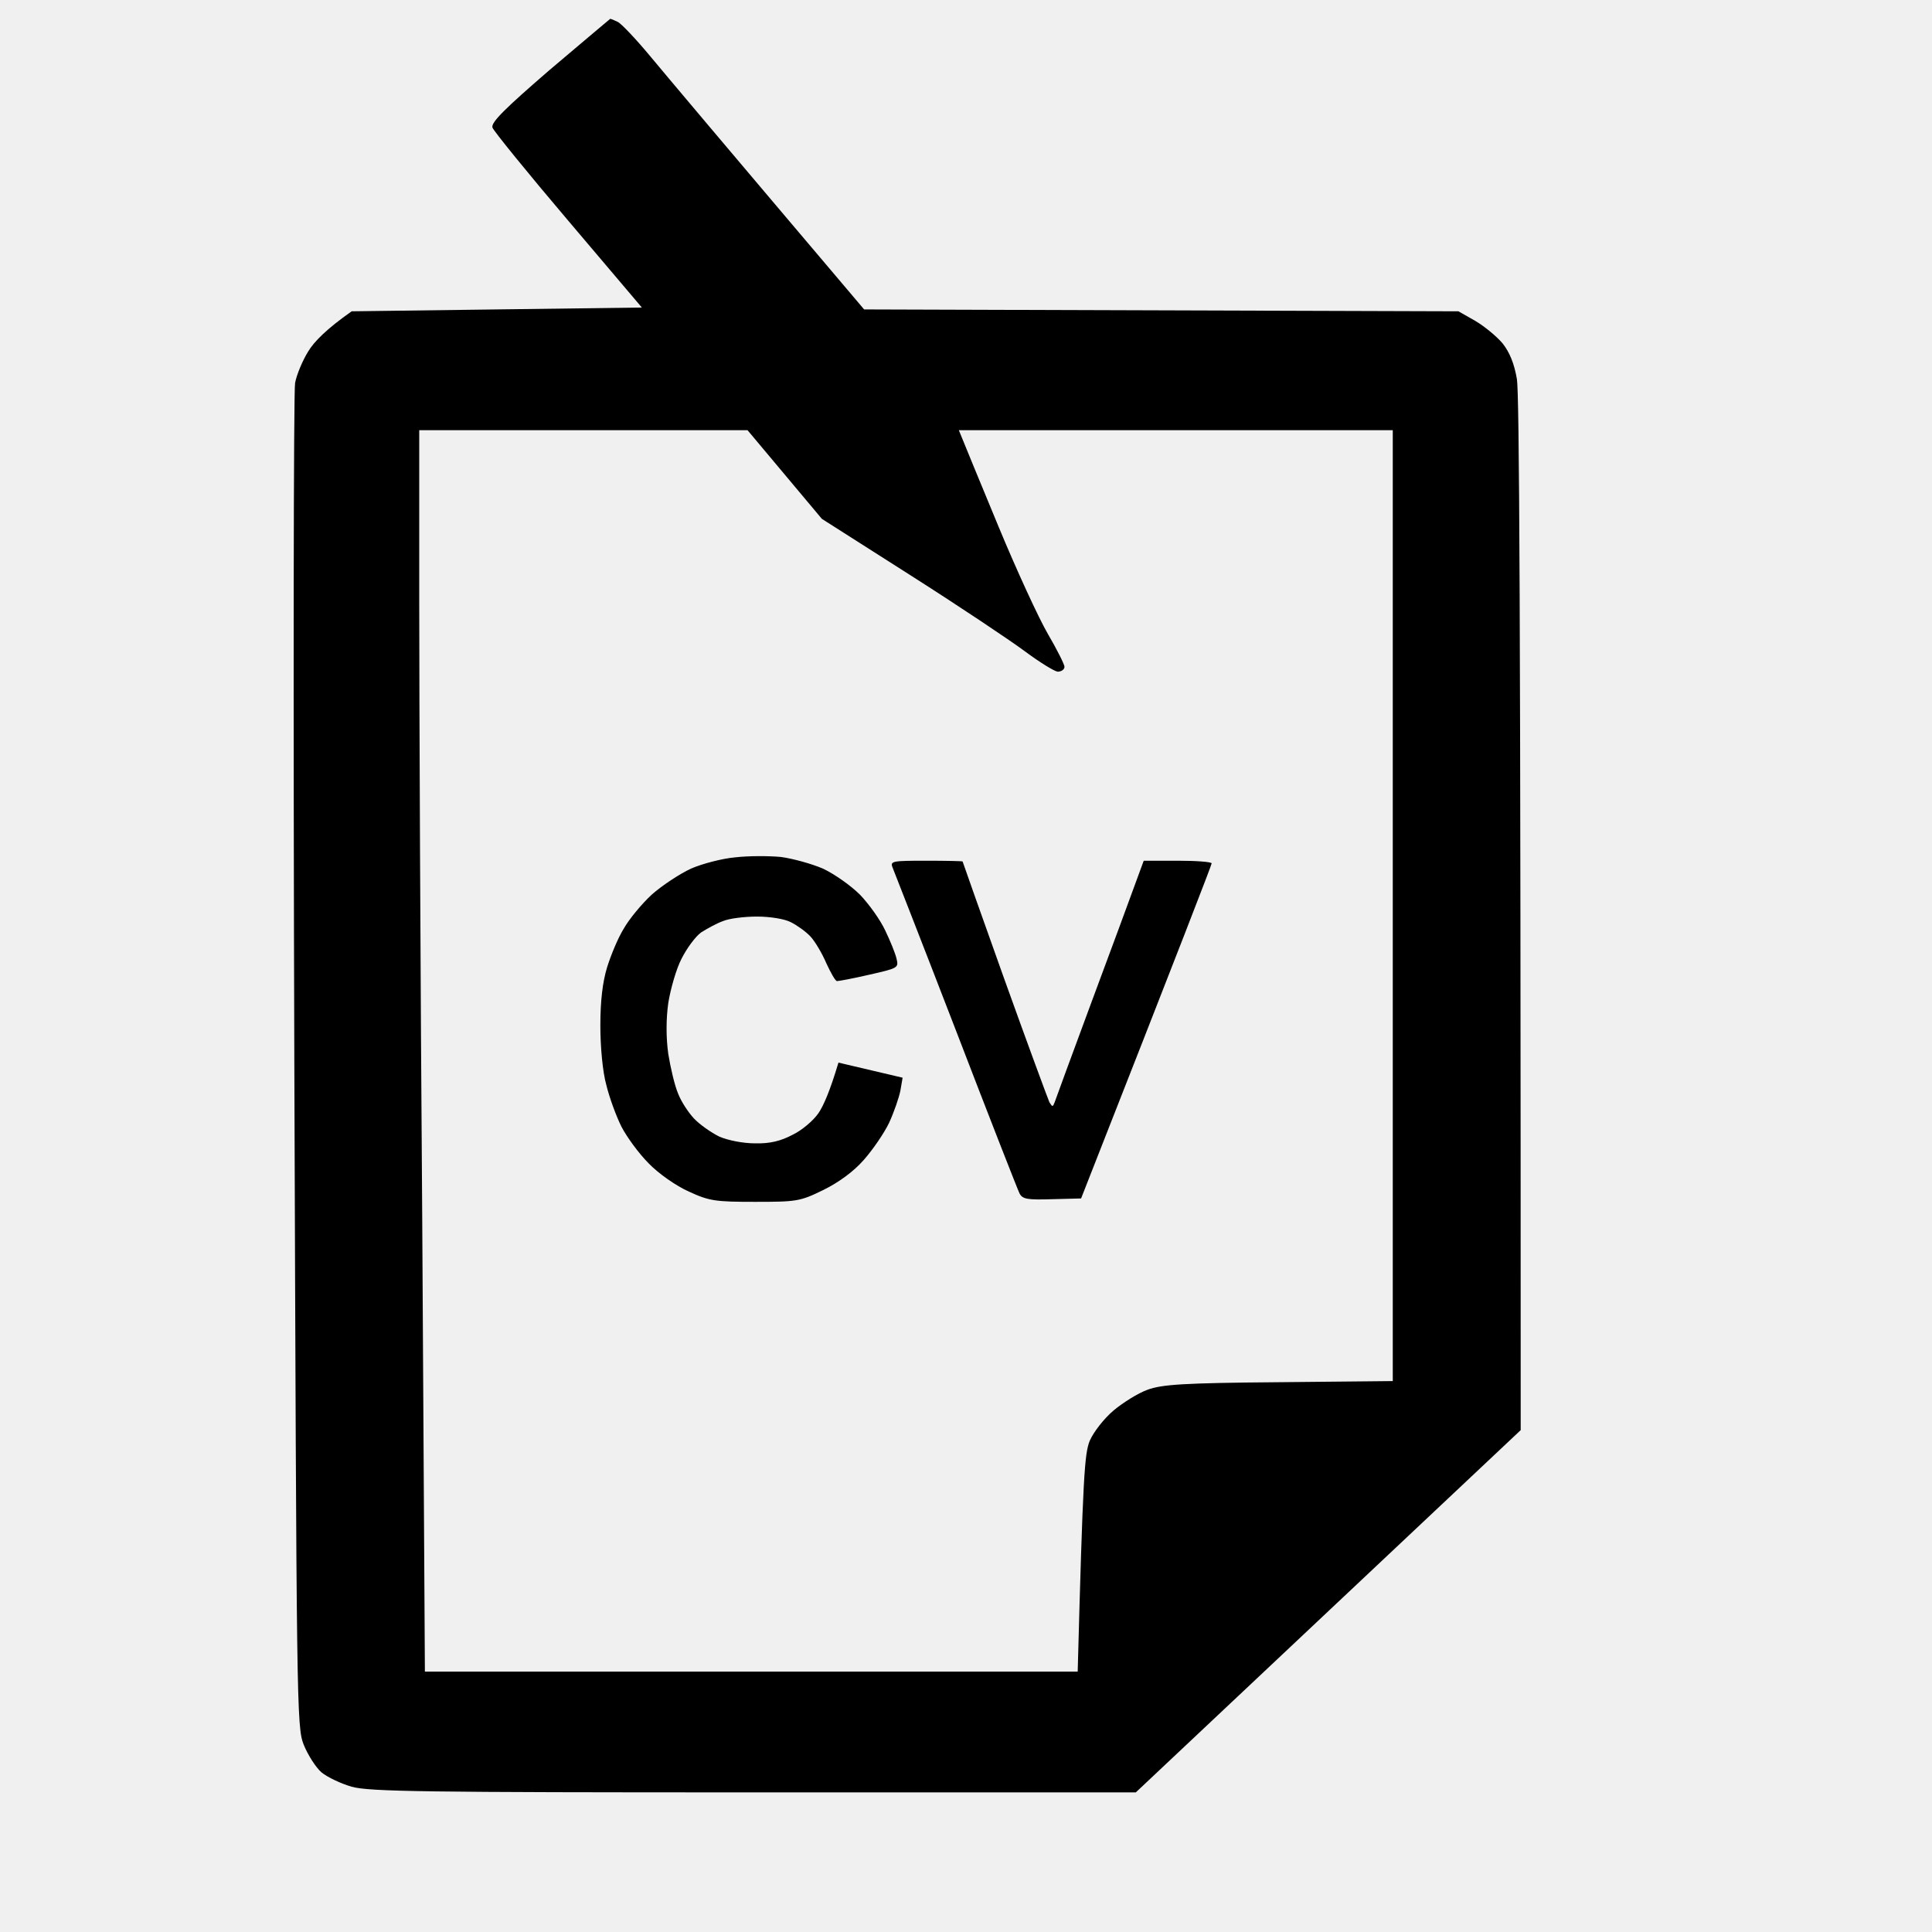
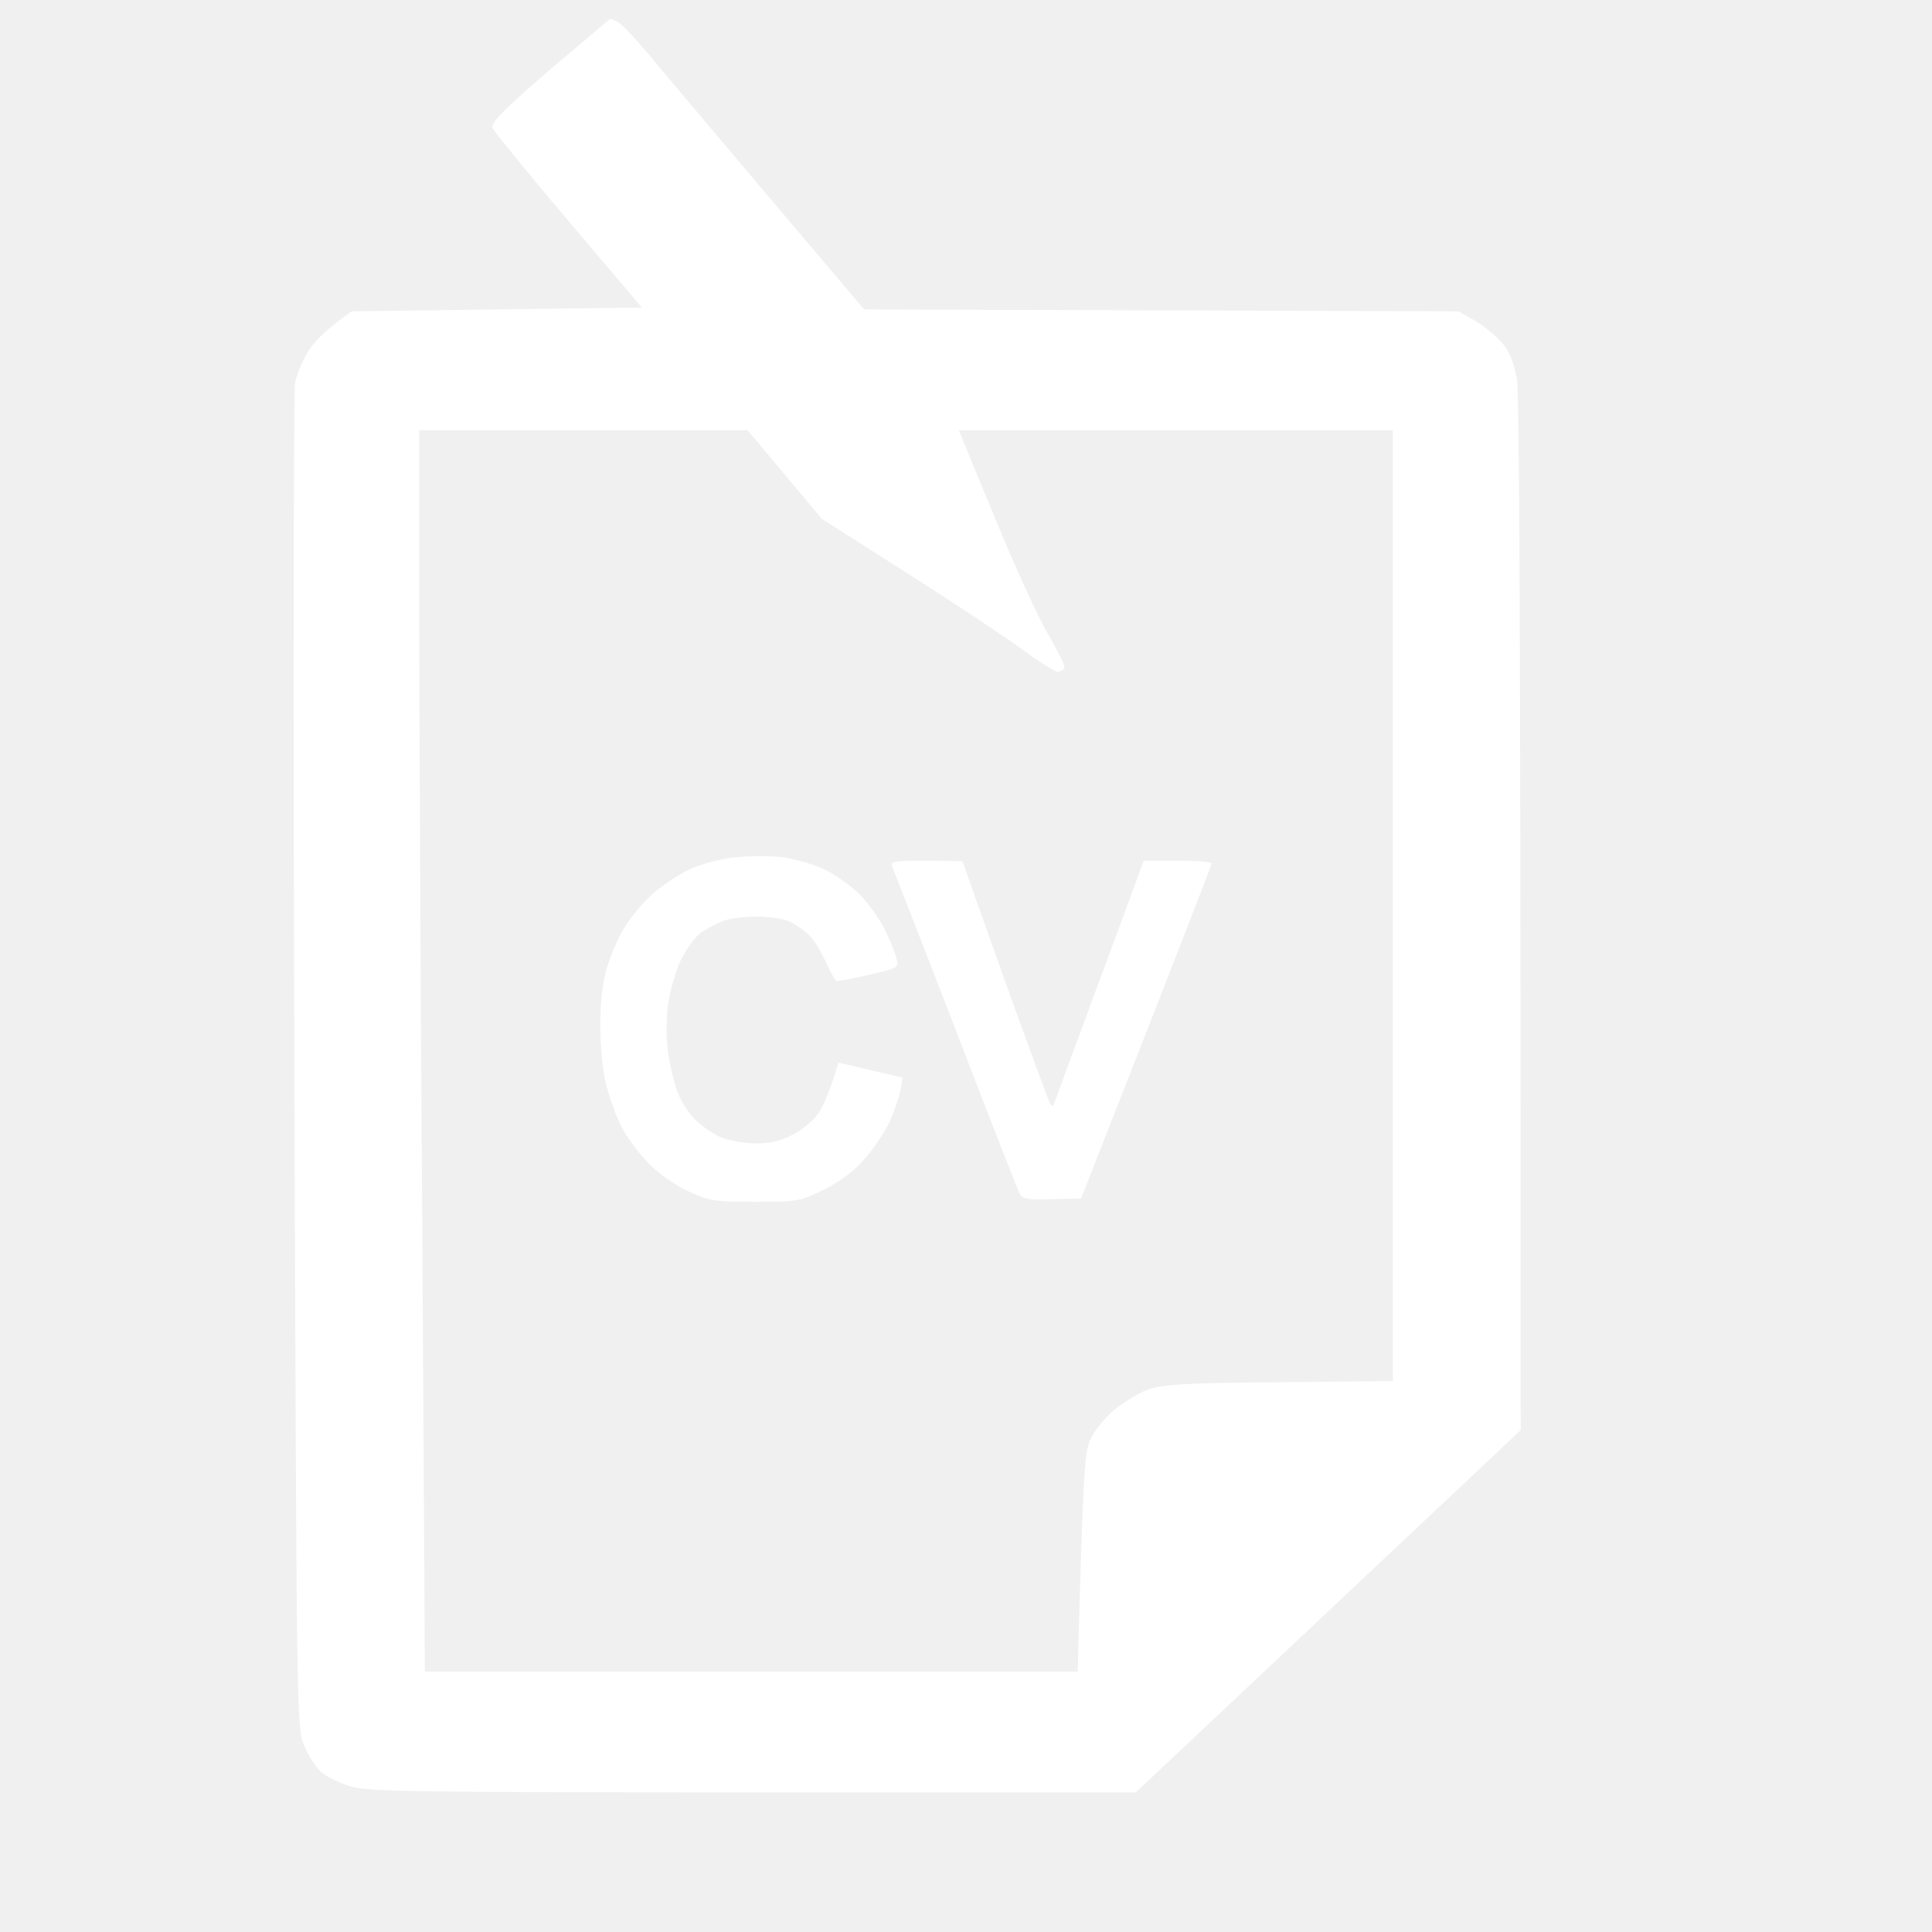
- <svg xmlns="http://www.w3.org/2000/svg" version="1.2" viewBox="0 0 512 512" width="32" height="32">
-   <path d="m161.8 5c0.1 0 0.9 0.3 1.9 0.8 0.9 0.4 4.8 4.5 8.7 9.2 3.9 4.7 18.2 21.7 56.6 67l157.5 0.5 4.4 2.5c2.4 1.4 5.7 4.1 7.3 6 1.9 2.4 3.1 5.4 3.8 9.5 0.6 3.8 1 56.4 1 278.5l-102 96h-101.3c-87.3 0-101.9-0.2-106.5-1.5-2.8-0.8-6.4-2.5-8-3.8-1.5-1.3-3.6-4.6-4.7-7.3-1.9-4.8-1.9-9-2.5-180.9-0.3-96.8-0.2-177.8 0.2-180 0.4-2.2 2-6 3.5-8.4 1.5-2.5 4.8-5.9 11.5-10.6l76.9-1-19.5-23c-10.7-12.6-19.8-23.8-20.1-24.7-0.4-1.4 3.4-5.1 15.2-15.3 8.7-7.4 15.9-13.4 16-13.5zm-50.7 154.3c0 24.8 0.3 98.9 0.8 164.5l0.7 119.2h173c1.4-52.2 1.8-57.7 3.2-61.2 1-2.3 3.8-5.9 6.3-8 2.5-2.1 6.5-4.6 9-5.5 3.8-1.4 9.5-1.8 34.7-2l30.3-0.3v-252h-115c1.4 3.5 5.7 13.9 10.5 25.5 4.8 11.6 10.7 24.4 13.1 28.5 2.4 4.1 4.4 8.1 4.4 8.7 0 0.7-0.8 1.3-1.8 1.3-0.9-0.1-4.8-2.5-8.7-5.4-3.9-2.9-17.5-12-30.4-20.2l-23.4-14.9-19.7-23.5h-87zm95.8 67.8c3.1 0.4 8.2 1.8 11.2 3.1 3 1.4 7.4 4.5 9.8 6.9 2.4 2.5 5.4 6.7 6.7 9.5 1.3 2.7 2.7 6.1 3 7.5 0.6 2.4 0.3 2.5-7.2 4.2-4.3 1-8.1 1.7-8.6 1.7-0.4 0-1.6-2.1-2.8-4.7-1.1-2.6-3-5.8-4.2-7.1-1.2-1.3-3.6-3-5.2-3.8-1.7-0.9-5.6-1.5-9-1.5-3.3 0-7.4 0.5-9 1.2-1.7 0.6-4.2 2-5.8 3-1.5 1.1-3.8 4.2-5.2 7-1.4 2.7-2.9 8-3.5 11.7-0.6 4.3-0.6 9.2 0 13.5 0.6 3.7 1.7 8.4 2.6 10.5 0.8 2.1 2.7 5 4.2 6.6 1.5 1.6 4.5 3.7 6.7 4.8 2.3 1 6.3 1.8 9.5 1.8 3.9 0.1 6.8-0.6 10-2.3 2.5-1.2 5.5-3.8 6.8-5.7 1.3-1.9 3-5.7 5.3-13.4l17 4-0.6 3.5c-0.4 1.9-1.7 5.7-3 8.5-1.3 2.7-4.3 7.1-6.7 9.8-2.7 3.1-6.7 6-10.8 8-6.1 3-7.1 3.1-18 3.1-10.4 0-12.1-0.2-17.5-2.7-3.4-1.5-8.1-4.8-10.7-7.5-2.6-2.6-5.8-7-7.2-9.7-1.4-2.8-3.2-7.7-4-11-1-3.5-1.6-10.2-1.6-15.8 0-6.6 0.6-11.6 1.8-15.5 1-3.2 2.9-7.8 4.4-10.2 1.4-2.5 4.8-6.6 7.4-9 2.7-2.4 7.4-5.5 10.4-6.9 3-1.3 8.3-2.7 11.8-3 3.4-0.4 8.8-0.4 12-0.1zm38.5 1c5.4 0 9.7 0.1 9.7 0.2 0 0.1 5 14.2 11.1 31.3 6.1 17 11.5 31.6 11.9 32.5 0.8 1.3 0.9 1.3 1.4 0 0.3-0.9 4.6-12.6 9.6-26.1 5-13.4 10.2-27.5 14-37.9h9c4.9 0 9 0.3 9 0.7 0 0.4-7.8 20.6-34.6 88.8l-7.7 0.2c-6.5 0.2-7.8 0-8.6-1.5-0.5-1-8.1-20.4-16.9-43.3-8.8-22.8-16.4-42.2-16.8-43.2-0.6-1.6 0.1-1.7 8.9-1.7z" fill="black" />
+ <svg xmlns="http://www.w3.org/2000/svg" version="1.2" viewBox="0 0 512 512" width="56px" height="56px">
+   <path d="m161.8 5c0.1 0 0.9 0.3 1.9 0.8 0.9 0.4 4.8 4.5 8.7 9.2 3.9 4.7 18.2 21.7 56.6 67l157.5 0.5 4.4 2.5c2.4 1.4 5.7 4.1 7.3 6 1.9 2.4 3.1 5.4 3.8 9.5 0.6 3.8 1 56.4 1 278.5l-102 96h-101.3c-87.3 0-101.9-0.2-106.5-1.5-2.8-0.8-6.4-2.5-8-3.8-1.5-1.3-3.6-4.6-4.7-7.3-1.9-4.8-1.9-9-2.5-180.9-0.3-96.8-0.2-177.8 0.2-180 0.4-2.2 2-6 3.5-8.4 1.5-2.5 4.8-5.9 11.5-10.6l76.9-1-19.5-23c-10.7-12.6-19.8-23.8-20.1-24.7-0.4-1.4 3.4-5.1 15.2-15.3 8.7-7.4 15.9-13.4 16-13.5zm-50.7 154.3c0 24.8 0.3 98.9 0.8 164.5l0.7 119.2h173c1.4-52.2 1.8-57.7 3.2-61.2 1-2.3 3.8-5.9 6.3-8 2.5-2.1 6.5-4.6 9-5.5 3.8-1.4 9.5-1.8 34.7-2l30.3-0.3v-252h-115c1.4 3.5 5.7 13.9 10.5 25.5 4.8 11.6 10.7 24.4 13.1 28.5 2.4 4.1 4.4 8.1 4.4 8.7 0 0.7-0.8 1.3-1.8 1.3-0.9-0.1-4.8-2.5-8.7-5.4-3.9-2.9-17.5-12-30.4-20.2l-23.4-14.9-19.7-23.5h-87zm95.8 67.8c3.1 0.4 8.2 1.8 11.2 3.1 3 1.4 7.4 4.5 9.8 6.9 2.4 2.5 5.4 6.7 6.7 9.5 1.3 2.7 2.7 6.1 3 7.5 0.6 2.4 0.3 2.5-7.2 4.2-4.3 1-8.1 1.7-8.6 1.7-0.4 0-1.6-2.1-2.8-4.7-1.1-2.6-3-5.8-4.2-7.1-1.2-1.3-3.6-3-5.2-3.8-1.7-0.9-5.6-1.5-9-1.5-3.3 0-7.4 0.5-9 1.2-1.7 0.6-4.2 2-5.8 3-1.5 1.1-3.8 4.2-5.2 7-1.4 2.7-2.9 8-3.5 11.7-0.6 4.3-0.6 9.2 0 13.5 0.6 3.7 1.7 8.4 2.6 10.5 0.8 2.1 2.7 5 4.2 6.6 1.5 1.6 4.5 3.7 6.7 4.8 2.3 1 6.3 1.8 9.5 1.8 3.9 0.1 6.8-0.6 10-2.3 2.5-1.2 5.5-3.8 6.8-5.7 1.3-1.9 3-5.7 5.3-13.4l17 4-0.6 3.5c-0.4 1.9-1.7 5.7-3 8.5-1.3 2.7-4.3 7.1-6.7 9.8-2.7 3.1-6.7 6-10.8 8-6.1 3-7.1 3.1-18 3.1-10.4 0-12.1-0.2-17.5-2.7-3.4-1.5-8.1-4.8-10.7-7.5-2.6-2.6-5.8-7-7.2-9.7-1.4-2.8-3.2-7.7-4-11-1-3.5-1.6-10.2-1.6-15.8 0-6.6 0.6-11.6 1.8-15.5 1-3.2 2.9-7.8 4.4-10.2 1.4-2.5 4.8-6.6 7.4-9 2.7-2.4 7.4-5.5 10.4-6.9 3-1.3 8.3-2.7 11.8-3 3.4-0.4 8.8-0.4 12-0.1zm38.5 1c5.4 0 9.7 0.1 9.7 0.2 0 0.1 5 14.2 11.1 31.3 6.1 17 11.5 31.6 11.9 32.5 0.8 1.3 0.9 1.3 1.4 0 0.3-0.9 4.6-12.6 9.6-26.1 5-13.4 10.2-27.5 14-37.9h9c4.9 0 9 0.3 9 0.7 0 0.4-7.8 20.6-34.6 88.8l-7.7 0.2c-6.5 0.2-7.8 0-8.6-1.5-0.5-1-8.1-20.4-16.9-43.3-8.8-22.8-16.4-42.2-16.8-43.2-0.6-1.6 0.1-1.7 8.9-1.7z" fill="white" />
</svg>
